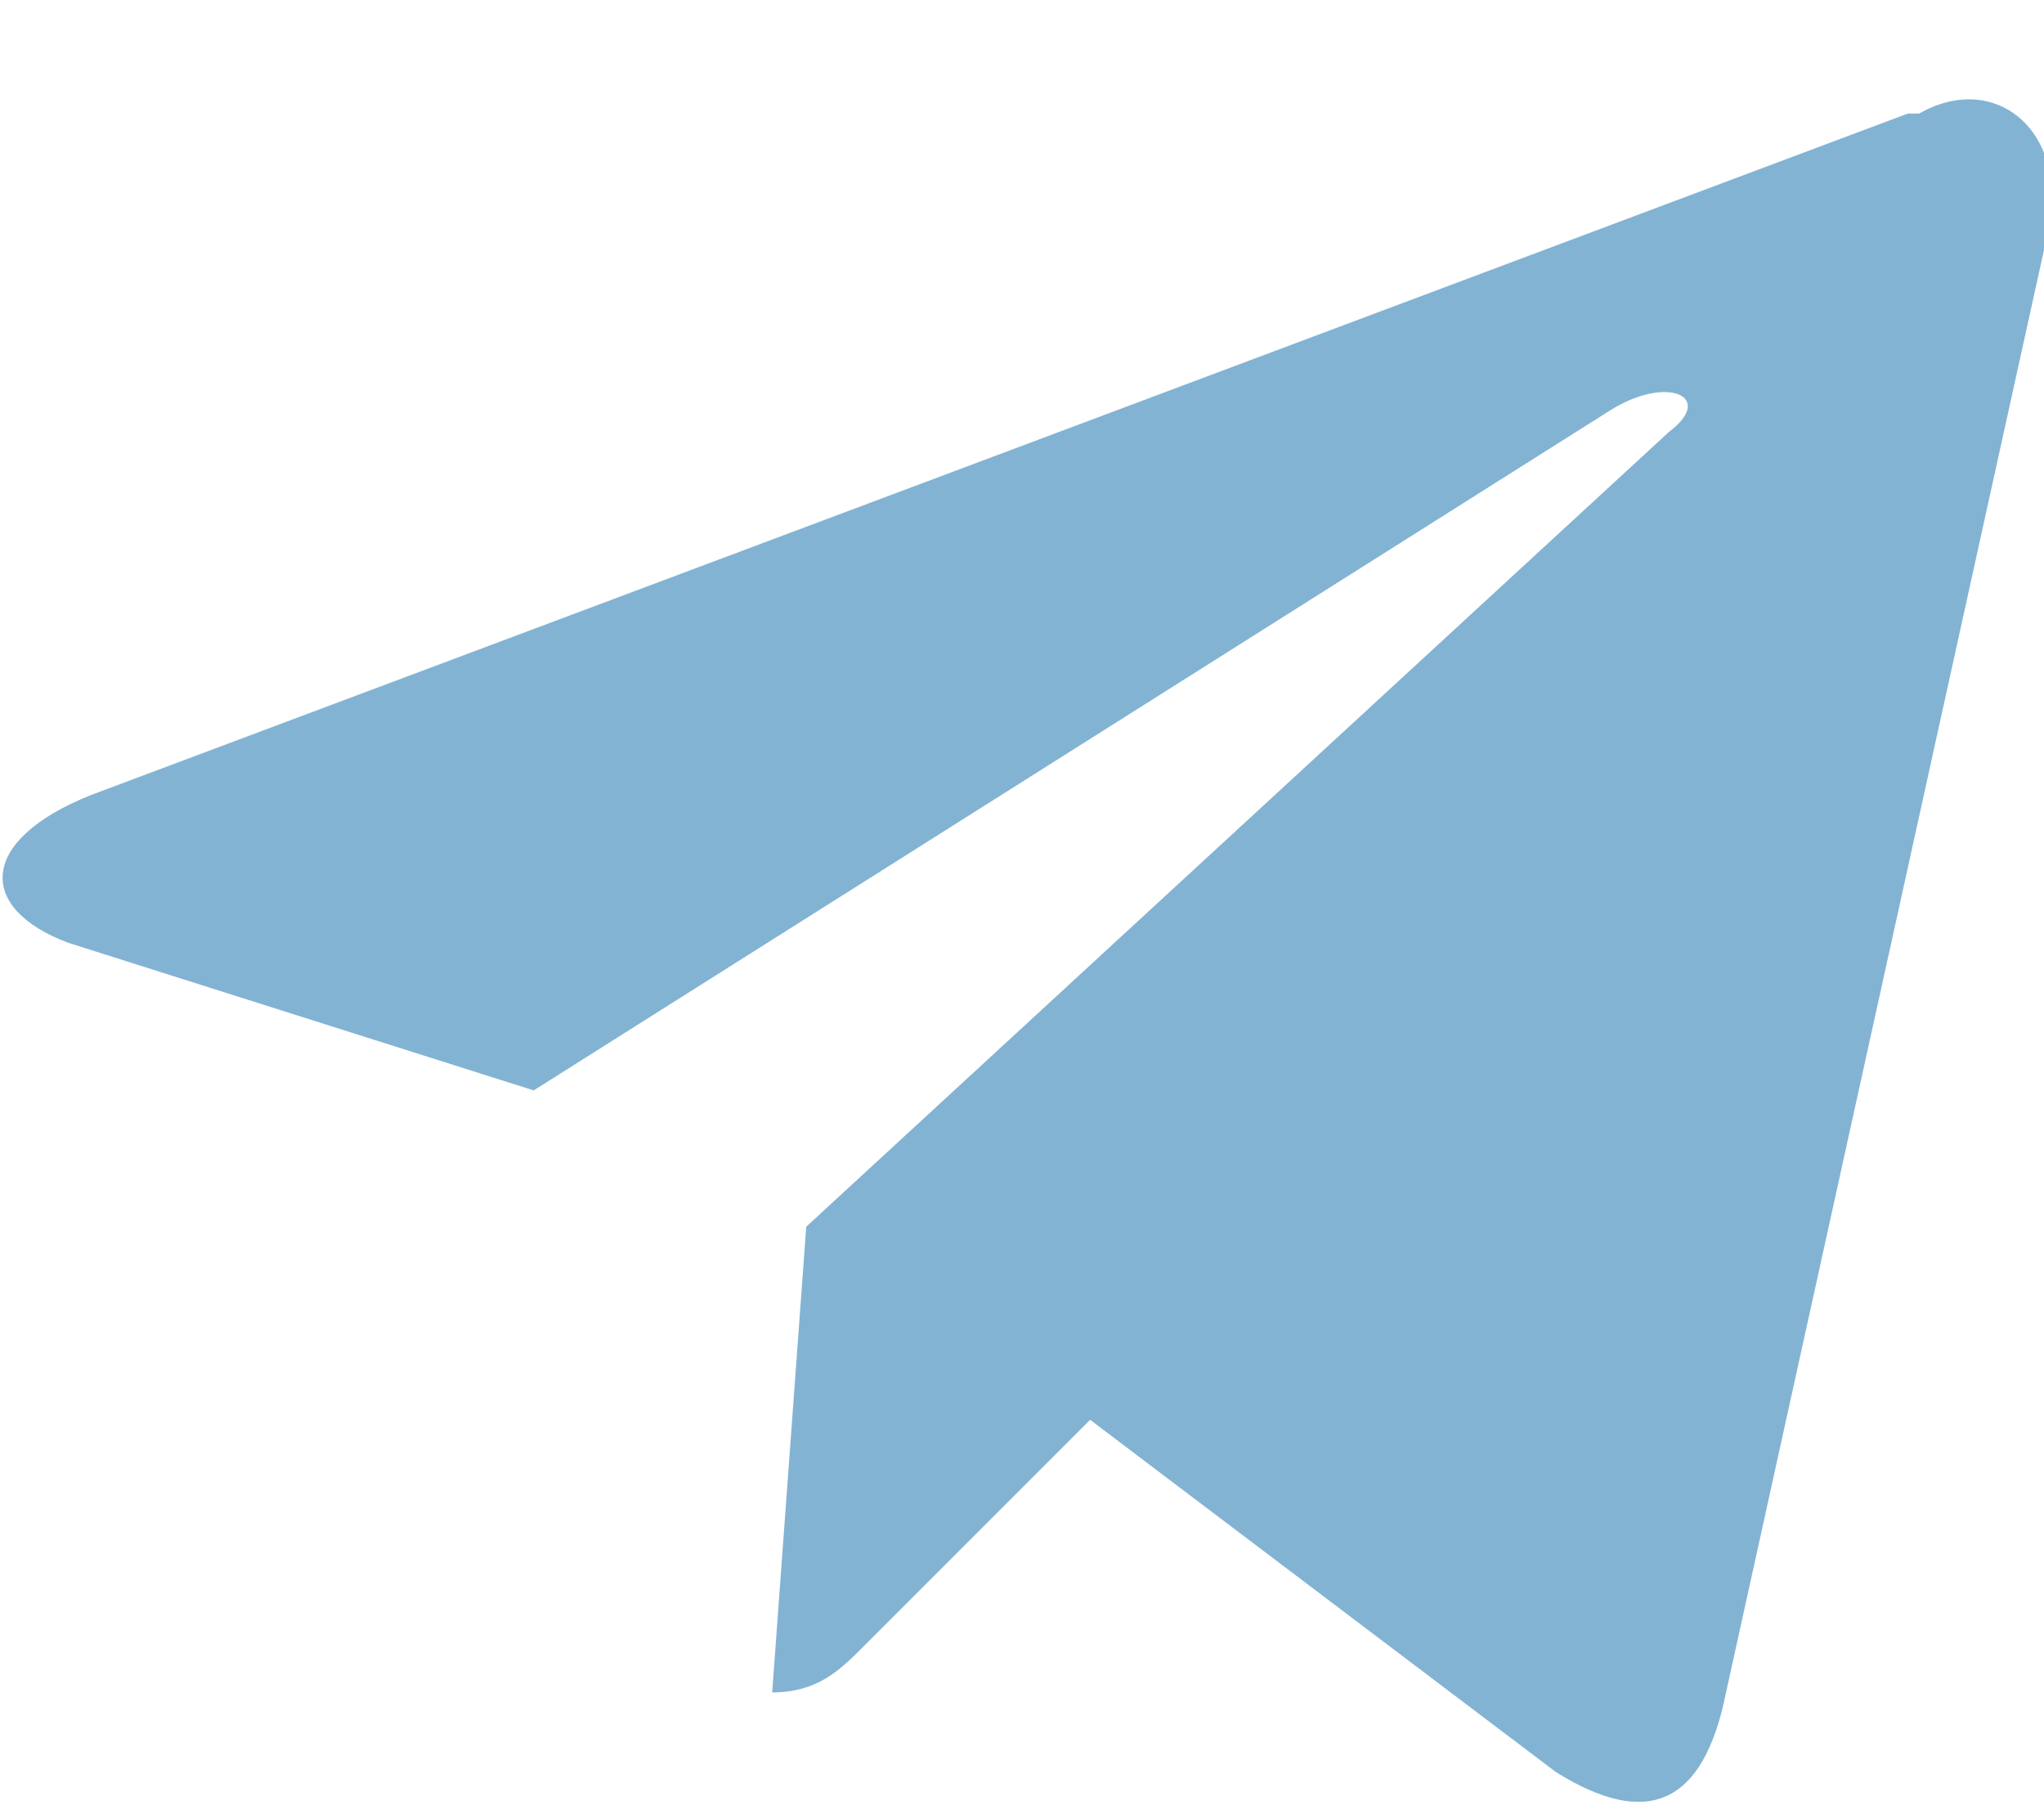
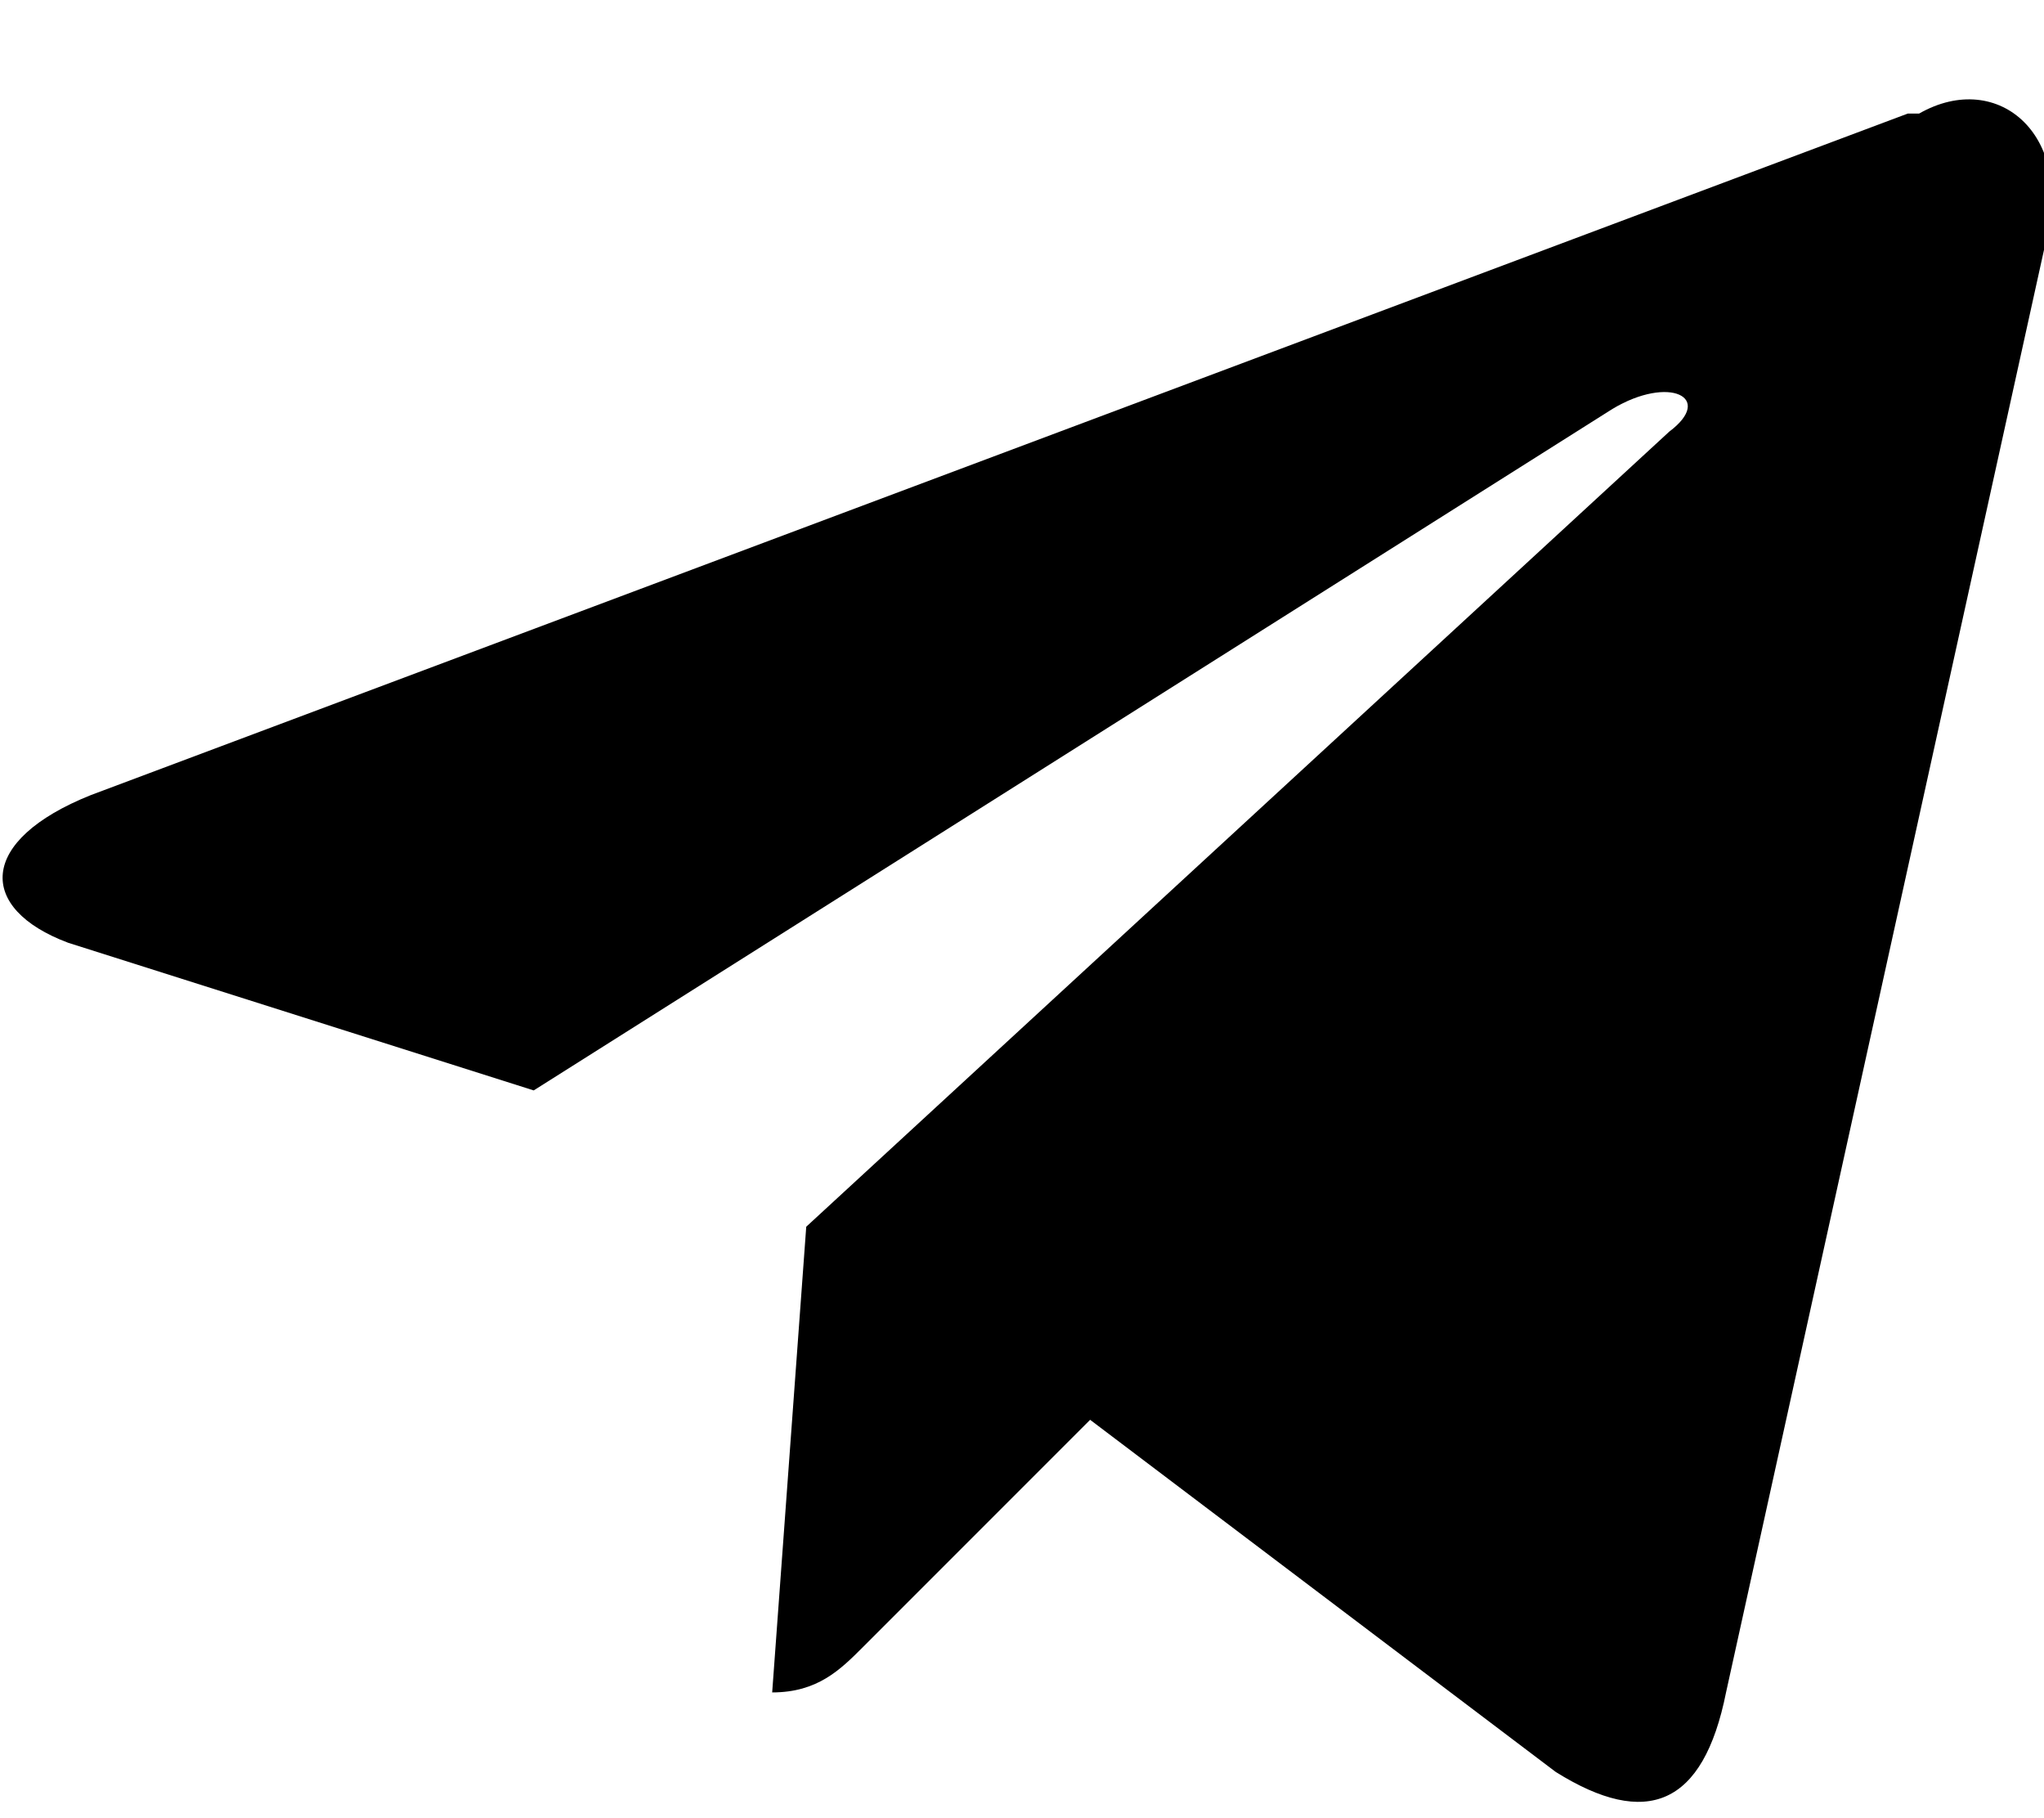
- <svg xmlns="http://www.w3.org/2000/svg" width="18" height="16" fill="none" viewBox="0 0 18 16">
-   <path fill="#83B3D3" d="M16.8 1 .8 7c-1 .4-1 1-.2 1.3l4.1 1.3 9.5-6c.5-.3.9-.1.5.2l-7.6 7-.3 4.1c.4 0 .6-.2.8-.4l2-2 4.1 3.1c.8.5 1.3.3 1.5-.7L18 2.2c.3-1-.4-1.6-1.1-1.2Z" />
+ <svg xmlns="http://www.w3.org/2000/svg" aria-hidden="true" focusable="false" width="18" height="16" fill="currentColor" viewBox="0 0 18 16">
+   <path d="M16.8 1 .8 7c-1 .4-1 1-.2 1.3l4.1 1.3 9.5-6c.5-.3.9-.1.5.2l-7.6 7-.3 4.1c.4 0 .6-.2.8-.4l2-2 4.1 3.1c.8.5 1.3.3 1.5-.7L18 2.2c.3-1-.4-1.6-1.1-1.2Z" />
</svg>
